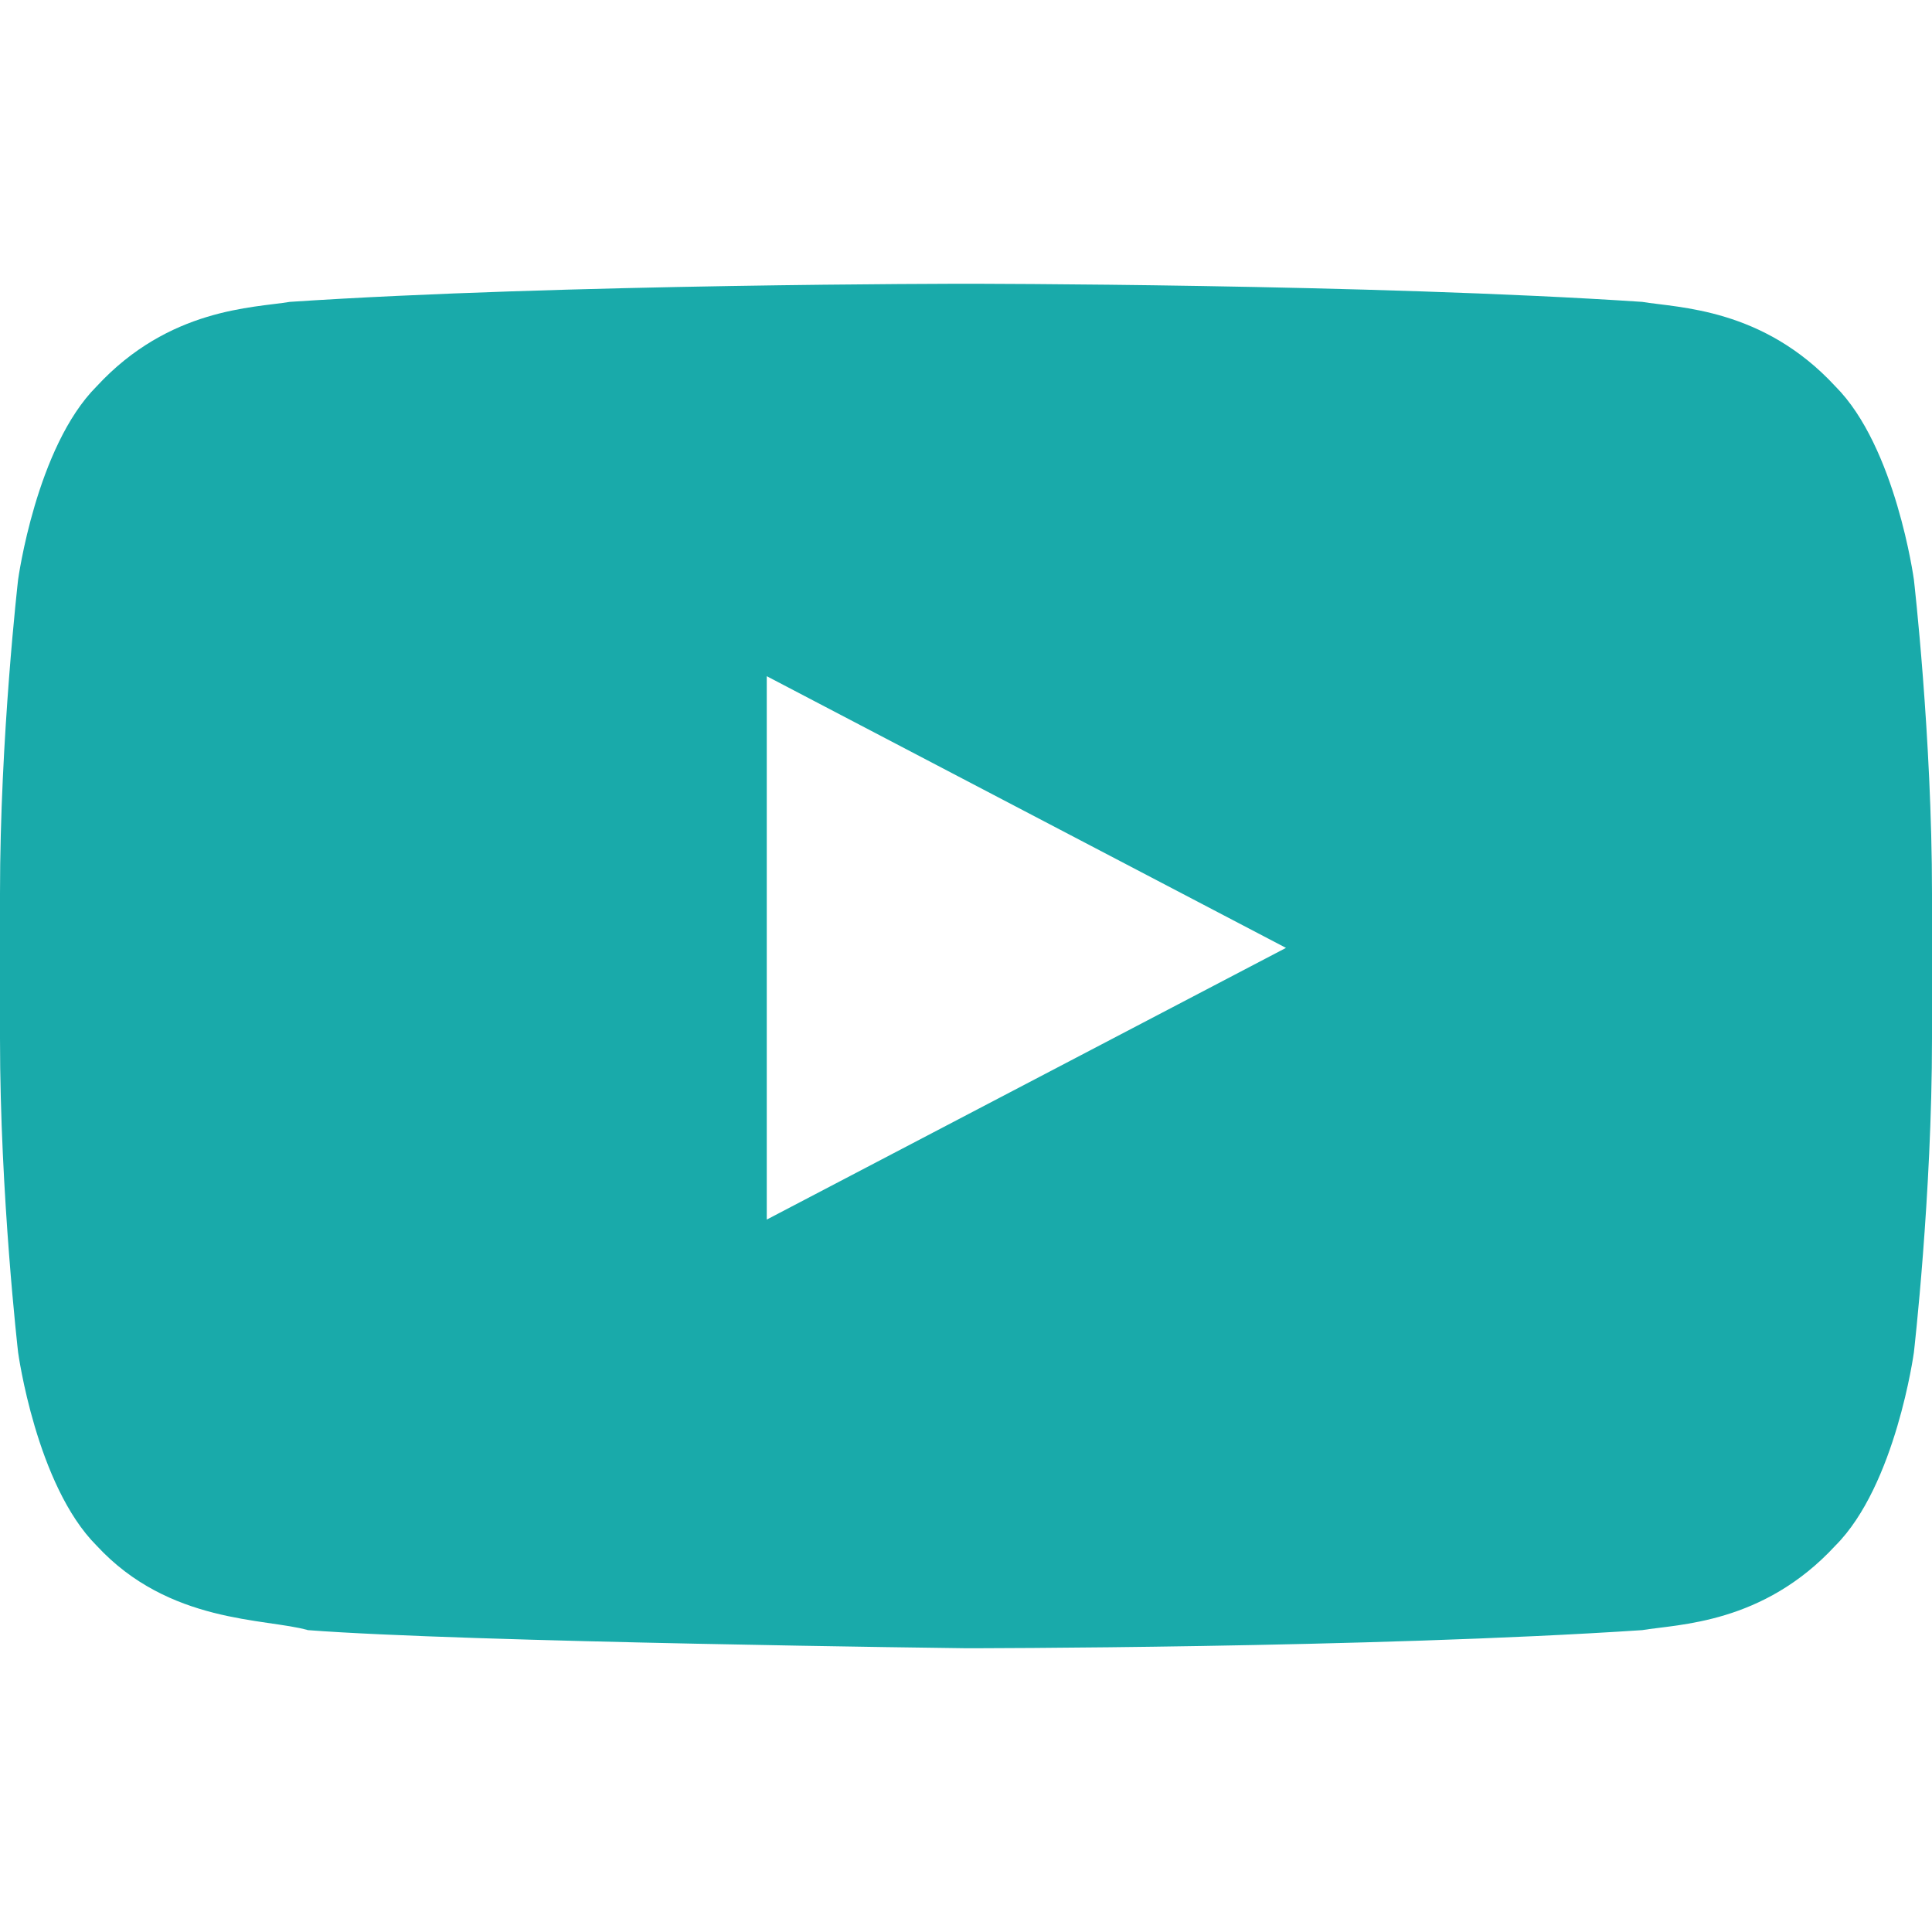
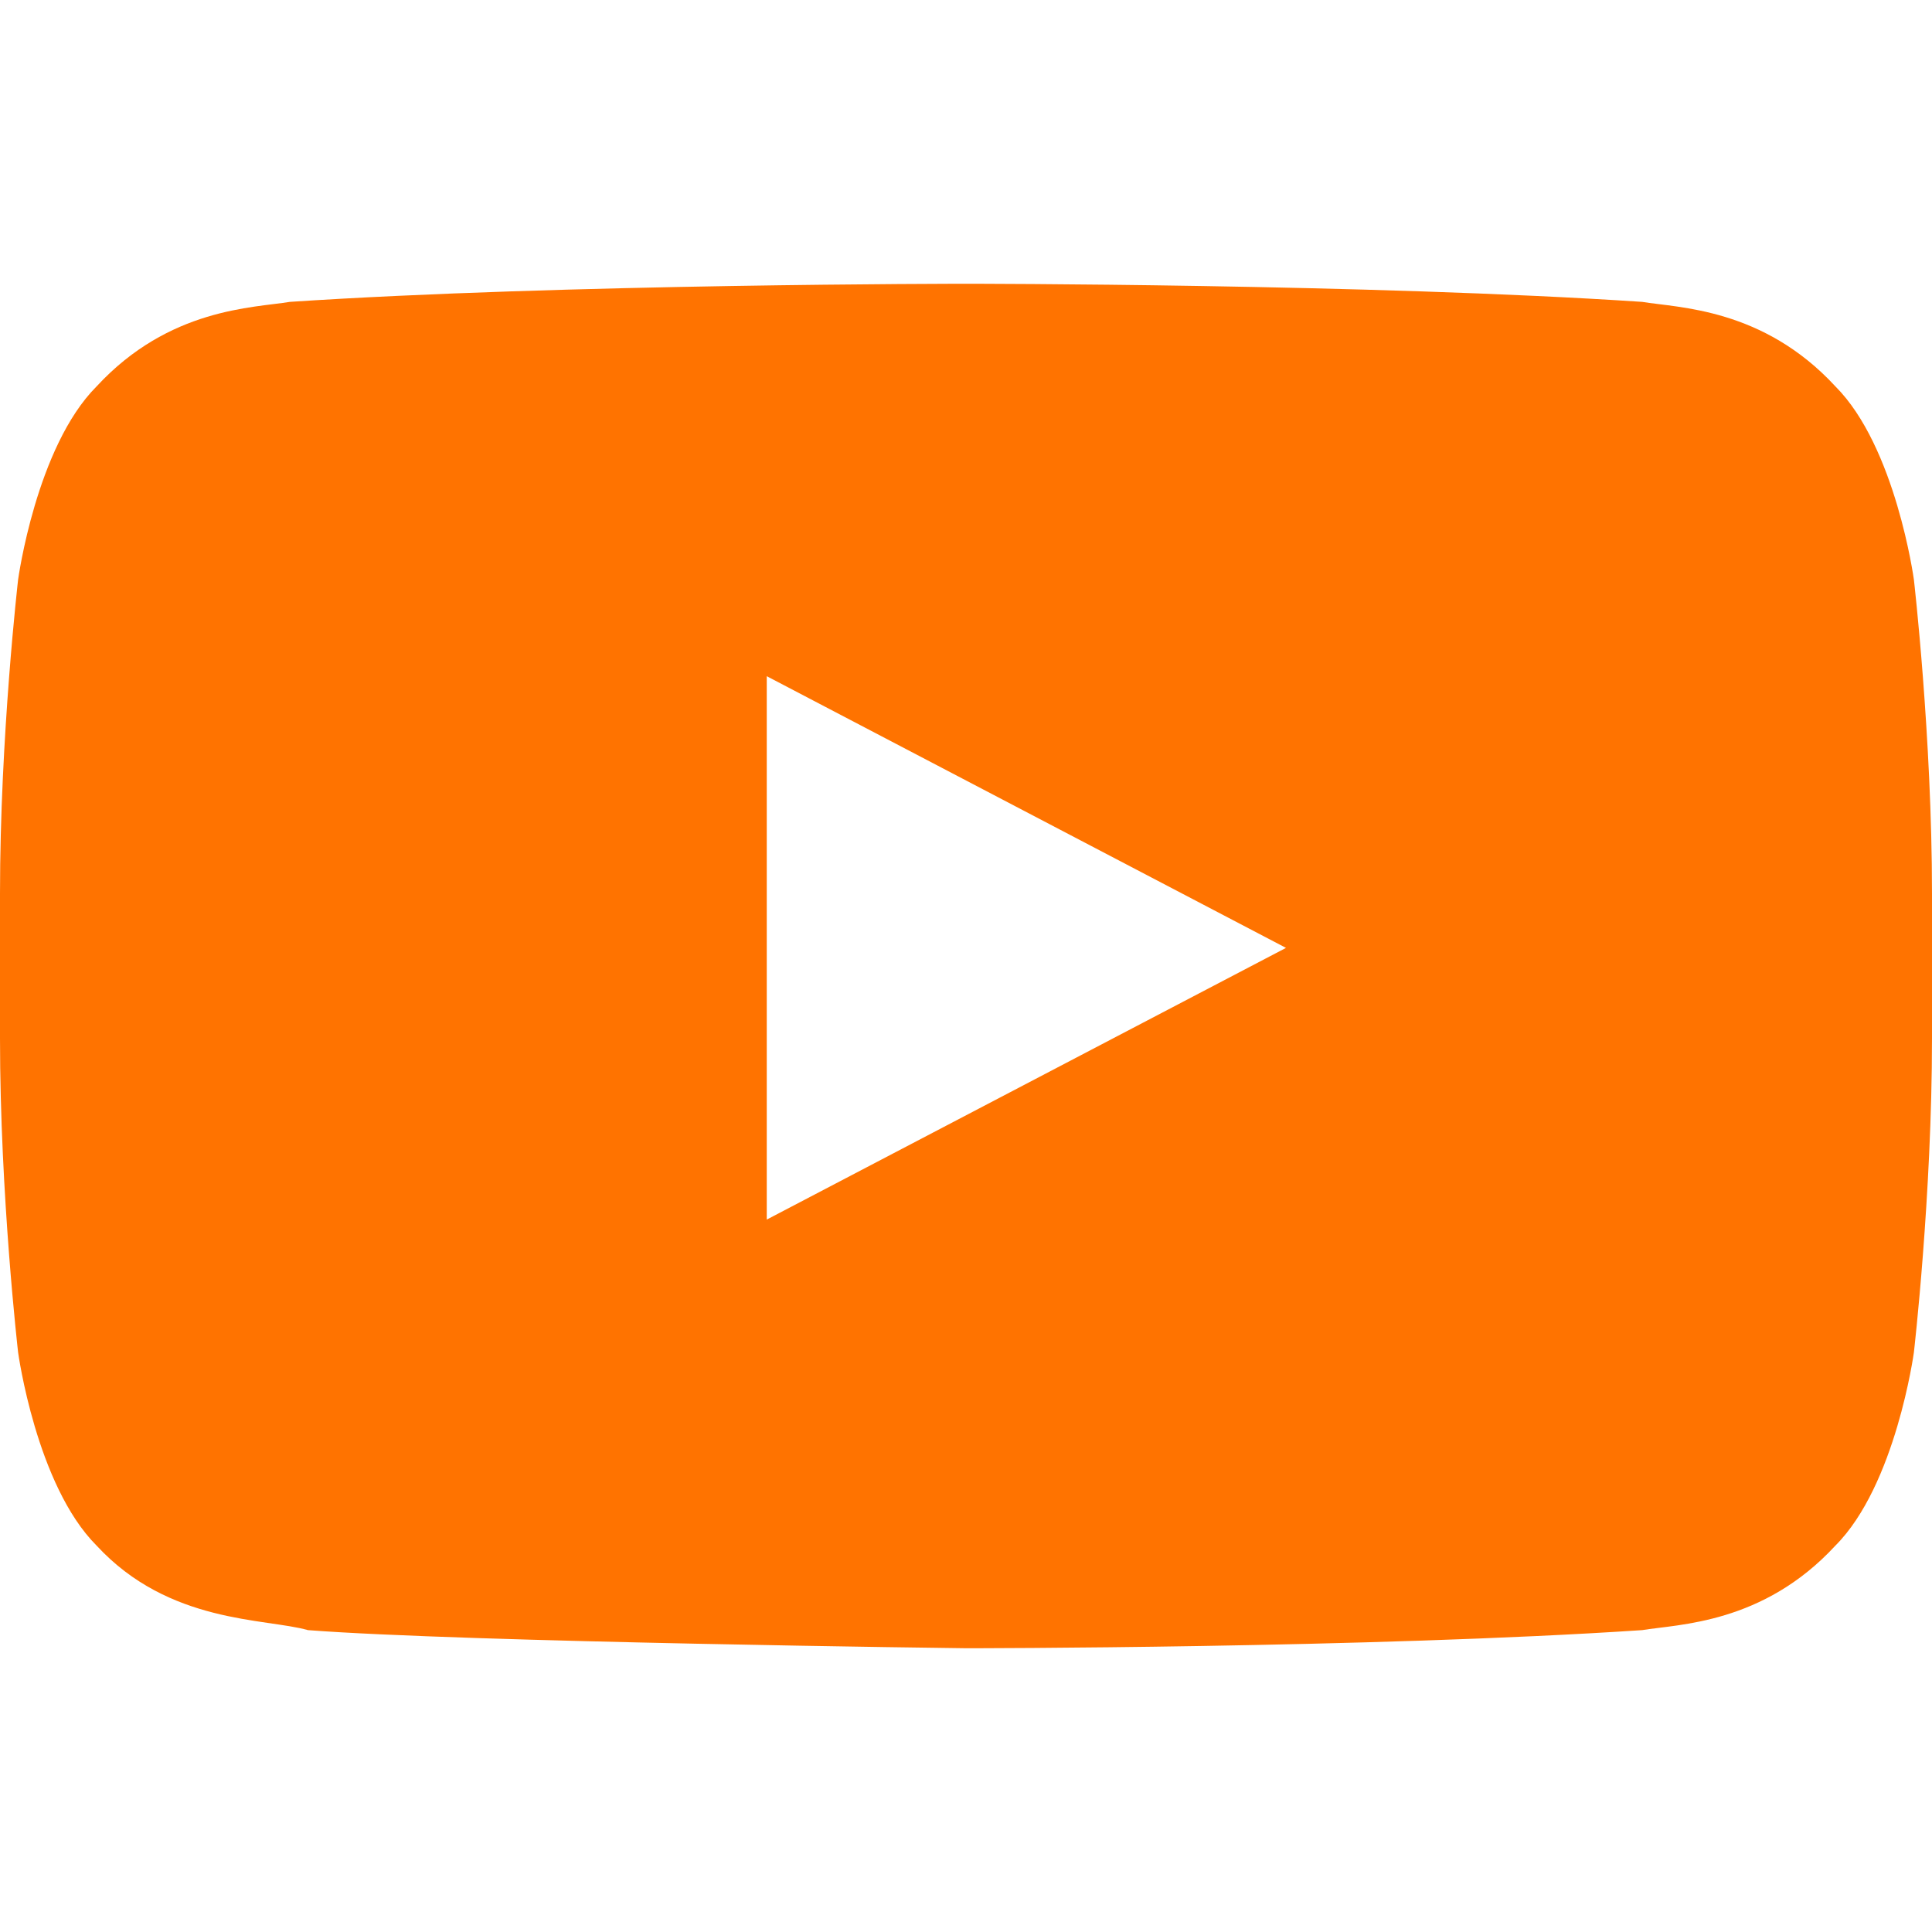
<svg xmlns="http://www.w3.org/2000/svg" version="1.1" id="Layer_1" x="0px" y="0px" width="32px" height="32px" viewBox="0 0 32 32" enable-background="new 0 0 32 32" xml:space="preserve">
-   <path fill="#19aaaa" d="M31.7,9.6c0,0-0.3-2.2-1.3-3.2c-1.2-1.3-2.6-1.3-3.2-1.4C22.7,4.7,16,4.7,16,4.7h0c0,0-6.7,0-11.2,0.3  c-0.6,0.1-2,0.1-3.2,1.4c-1,1-1.3,3.2-1.3,3.2S0,12.2,0,14.8v2.4c0,2.6,0.3,5.2,0.3,5.2s0.3,2.2,1.3,3.2c1.2,1.3,2.8,1.2,3.5,1.4  C7.7,27.2,16,27.3,16,27.3s6.7,0,11.2-0.3c0.6-0.1,2-0.1,3.2-1.4c1-1,1.3-3.2,1.3-3.2s0.3-2.6,0.3-5.2v-2.4  C32,12.2,31.7,9.6,31.7,9.6z M12.7,20.2l0-9l8.6,4.5L12.7,20.2z" />
+   <path fill="#ff7300" d="M31.7,9.6c0,0-0.3-2.2-1.3-3.2c-1.2-1.3-2.6-1.3-3.2-1.4C22.7,4.7,16,4.7,16,4.7h0c0,0-6.7,0-11.2,0.3  c-0.6,0.1-2,0.1-3.2,1.4c-1,1-1.3,3.2-1.3,3.2S0,12.2,0,14.8v2.4c0,2.6,0.3,5.2,0.3,5.2s0.3,2.2,1.3,3.2c1.2,1.3,2.8,1.2,3.5,1.4  C7.7,27.2,16,27.3,16,27.3s6.7,0,11.2-0.3c0.6-0.1,2-0.1,3.2-1.4c1-1,1.3-3.2,1.3-3.2s0.3-2.6,0.3-5.2v-2.4  C32,12.2,31.7,9.6,31.7,9.6z M12.7,20.2l0-9l8.6,4.5L12.7,20.2z" />
</svg>
